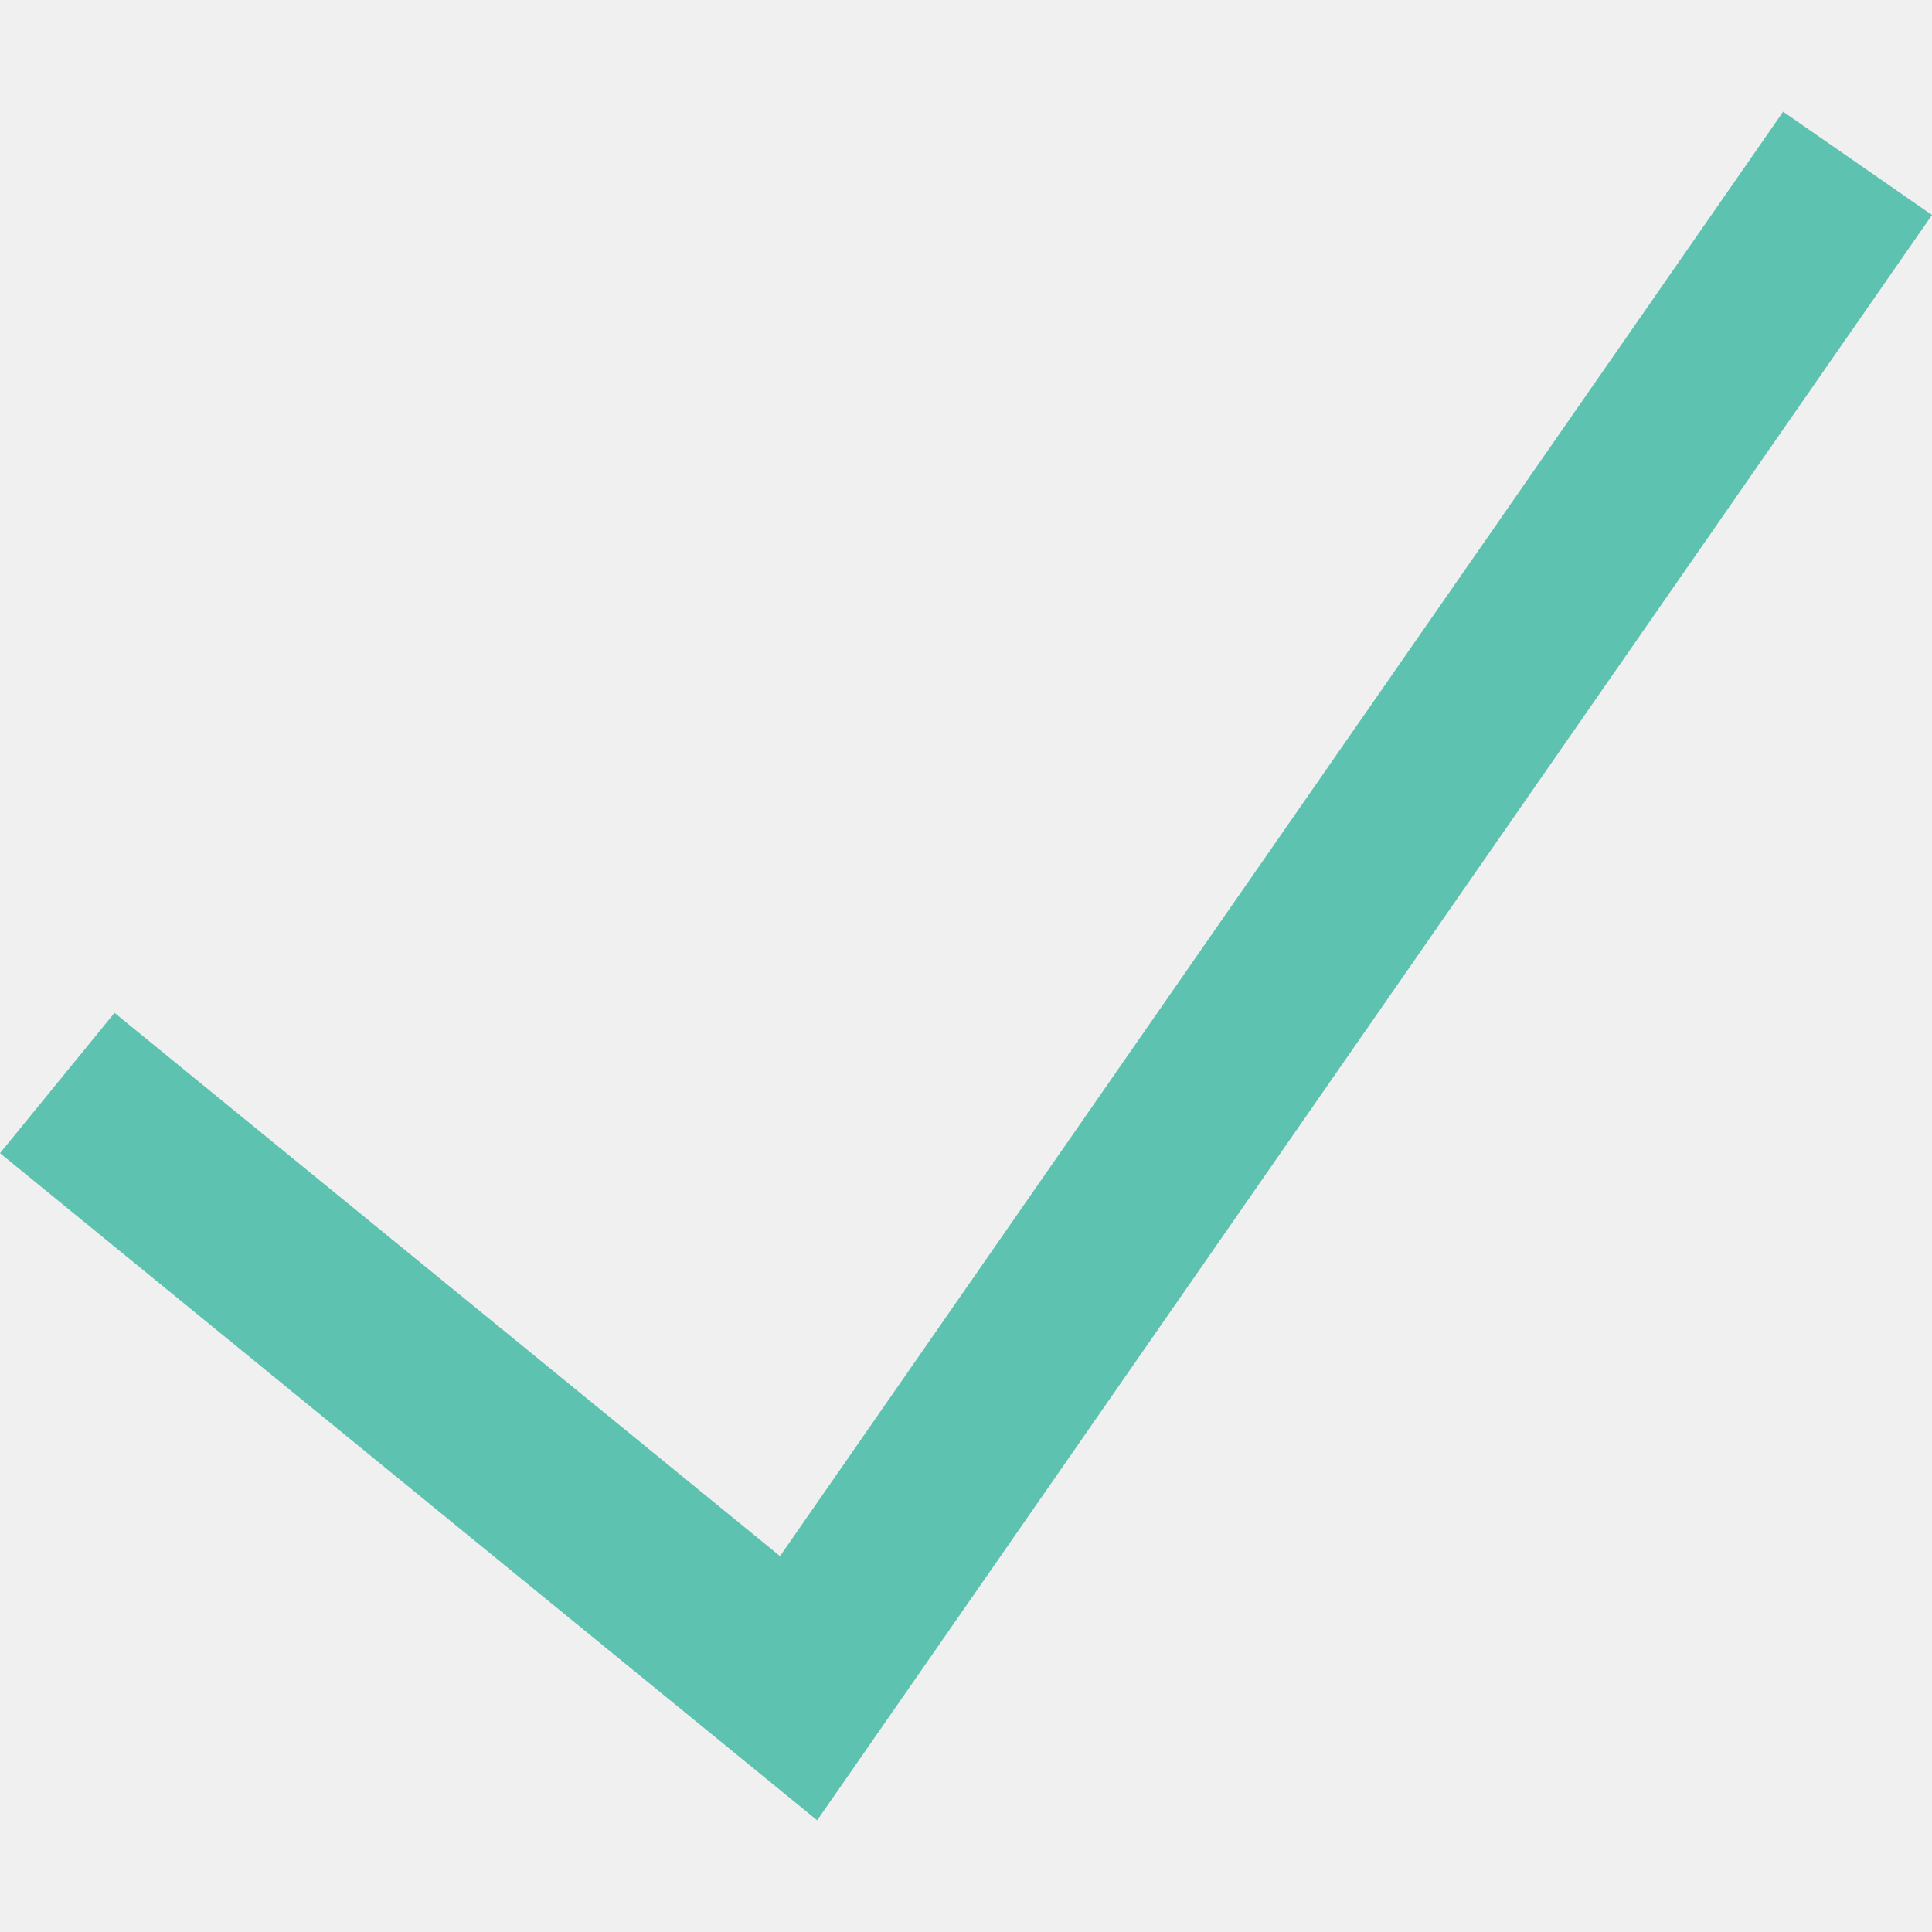
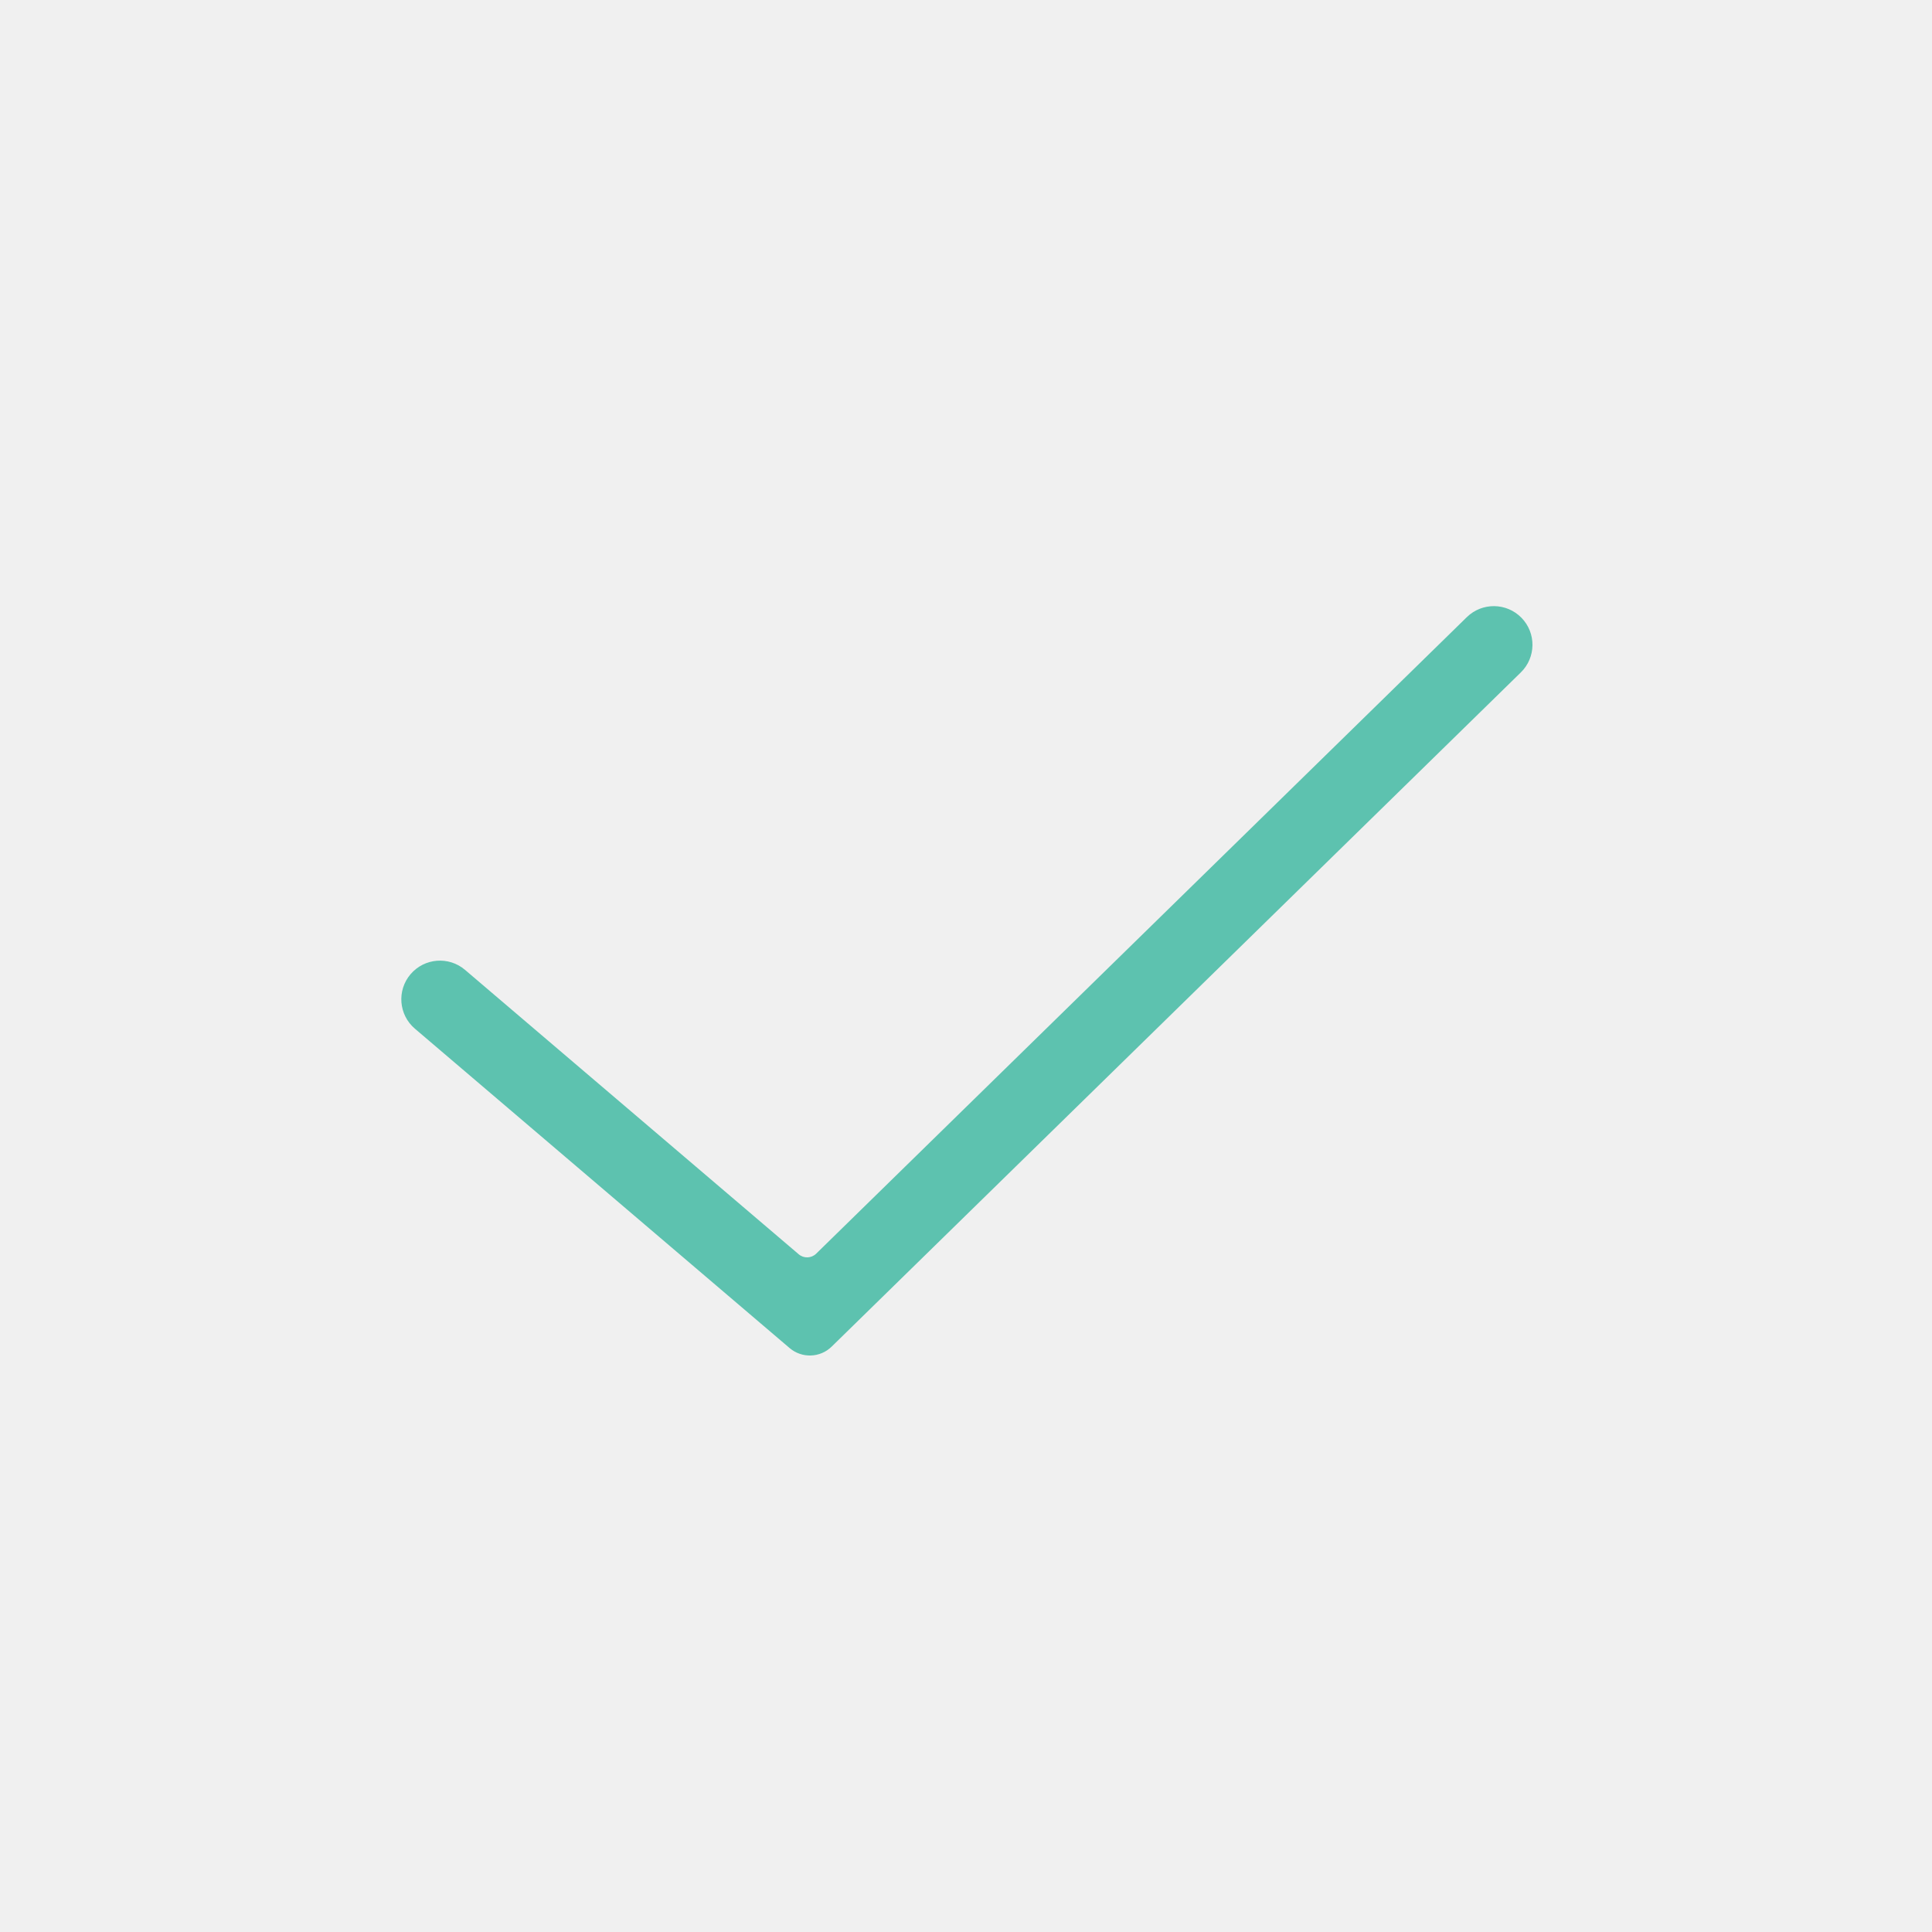
- <svg xmlns="http://www.w3.org/2000/svg" viewBox="0 0 490 490" style="enable-background:new 0 0 490 490" fill="#5dc2af" xml:space="preserve">
-   <path d="M452.25 28.33 197.83 394.67 29.04 256.88 0 292.47l207.25 169.2L490 54.53z" />
+ <svg xmlns="http://www.w3.org/2000/svg" viewBox="0 0 2000 2000">
+   <defs>
+     <style>.f5b3179c-1938-45a4-a96a-aa7b4da7a6fd{fill:#fff;opacity:0;}.e0c1db9b-3579-447f-bfd9-3f2e7bc91ca0{fill:#5dc2af;}</style>
+   </defs>
+   <g id="bfcac73f-4b6a-4570-a49f-1695b2264316" data-name="Слой 2">
+     <rect class="f5b3179c-1938-45a4-a96a-aa7b4da7a6fd" width="2000" height="2000" />
+   </g>
+   <g id="f5d3c4fe-d5e3-43da-aff3-29435654d6e2" data-name="be3fb3fc-2b29-41a1-b131-4eb4eb53bf5a">
+     <path class="e0c1db9b-3579-447f-bfd9-3f2e7bc91ca0" d="M817.404,1395.503l-387.907-330.613a40,40,0,0,1-4.497-56.39l0-0.0 0-0a40,40,0,0,1,56.39-4.496L826.845,1298.435a13.376,13.376,0,0,0,18.03-.619l673.56-658.937A40,40,0,0,1,1575,639.5l0.0 0v0a39.999,39.999,0,0,1-.621,56.564L860.947,1394.009A32.303,32.303,0,0,1,817.404,1395.503Z" />
+   </g>
</svg>
